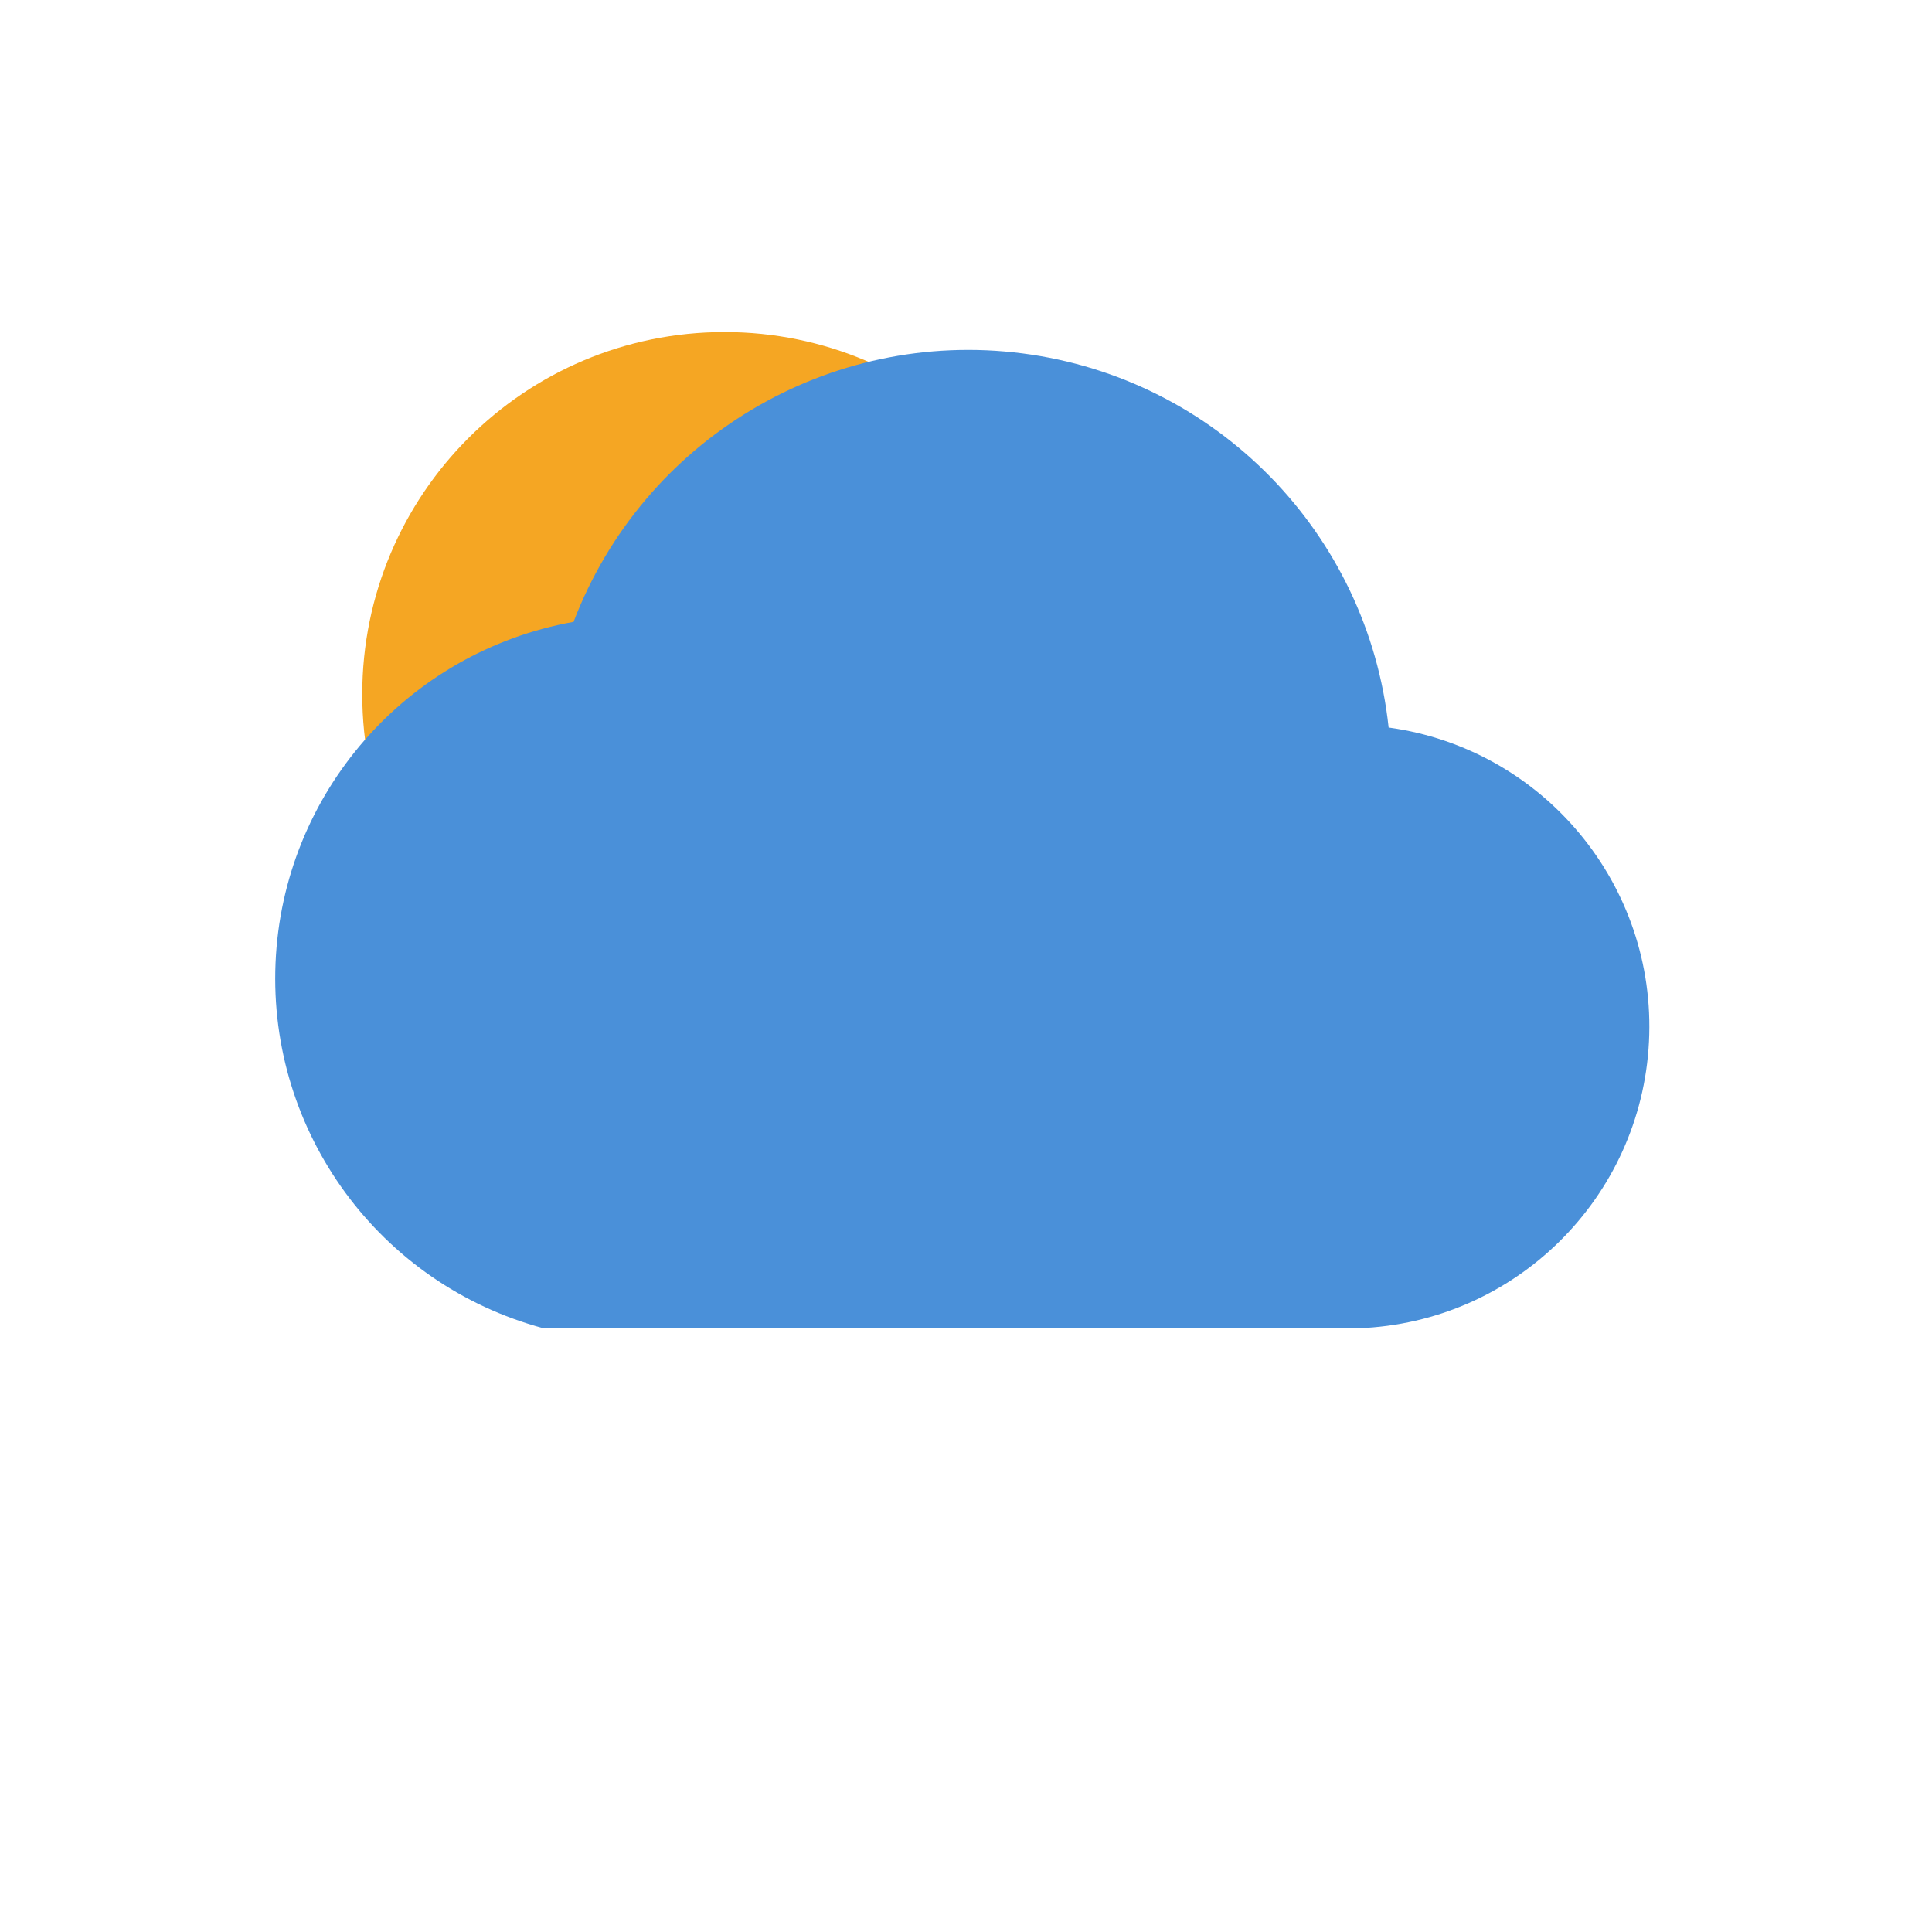
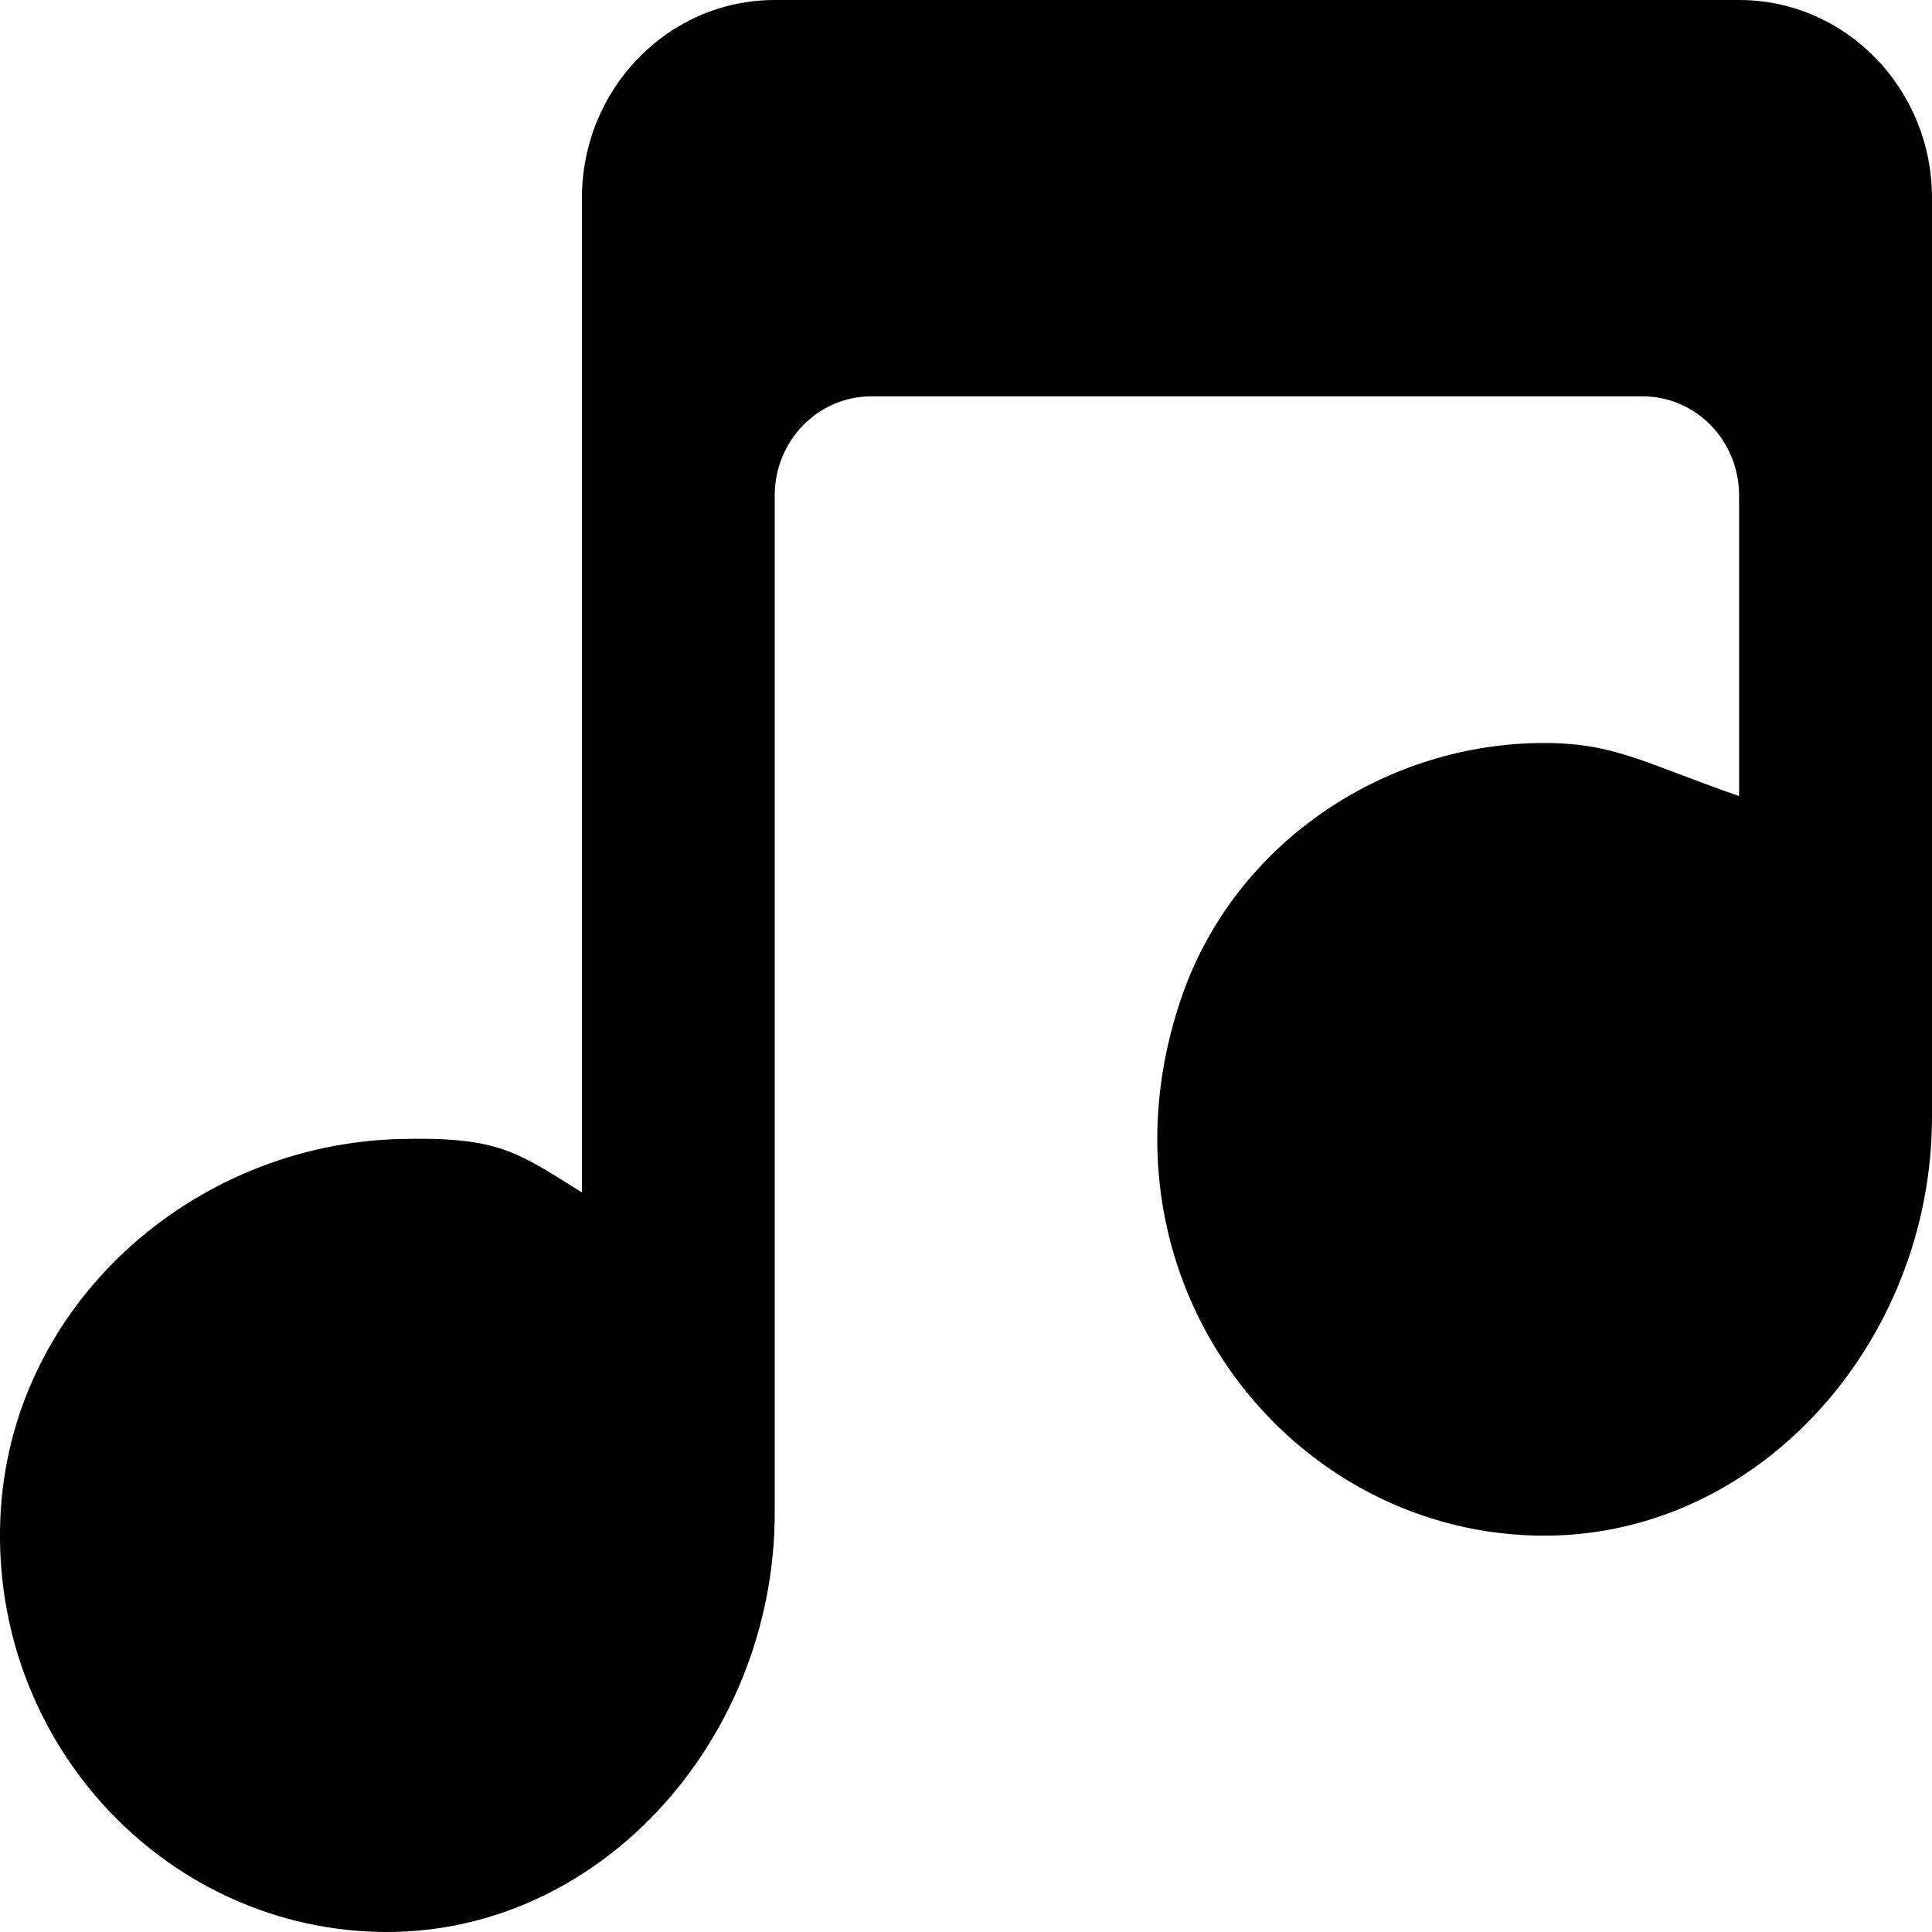
- <svg xmlns="http://www.w3.org/2000/svg" viewBox="0 0 64 64">
-   <circle cx="24" cy="23" r="12" fill="#F5A623" />
-   <path d="M18 44h27a10 10 0 0 0 1-19.9A14 14 0 0 0 19 20.6 12 12 0 0 0 18 44z" fill="#4A90D9" />
+ <svg xmlns="http://www.w3.org/2000/svg" width="800px" height="800px" viewBox="0 0 20 20" version="1.1">
+   <defs>
+ 
+ </defs>
+   <g id="Page-1" stroke="none" stroke-width="1" fill="none" fill-rule="evenodd">
+     <g id="Dribbble-Light-Preview" transform="translate(-260, -3759)" fill="#000000">
+       <g id="icons" transform="translate(56, 160)">
+         <path d="M224,3601.051 L224,3610.559 C224,3612.91 222.176,3614.955 219.888,3614.896 C217.267,3614.829 215.249,3612.166 216.234,3609.316 C216.777,3607.745 218.298,3606.718 219.921,3606.692 C220.696,3606.681 220.976,3606.882 222.003,3607.241 L222.003,3604.128 C222.003,3603.562 221.556,3603.103 221.005,3603.103 L213.019,3603.103 C212.468,3603.103 212.02,3603.562 212.02,3604.128 L212.02,3614.659 C212.02,3617.021 210.18,3619.073 207.882,3618.998 C205.681,3618.926 203.914,3617.028 204.003,3614.73 C204.09,3612.516 205.99,3610.842 208.147,3610.791 C209.166,3610.766 209.352,3610.926 210.024,3611.344 L210.024,3601.051 C210.024,3599.918 210.918,3599 212.02,3599 L222.003,3599 C223.107,3599 224,3599.918 224,3601.051" id="music-[#1005]">
+ 
+ </path>
+       </g>
+     </g>
+   </g>
</svg>
